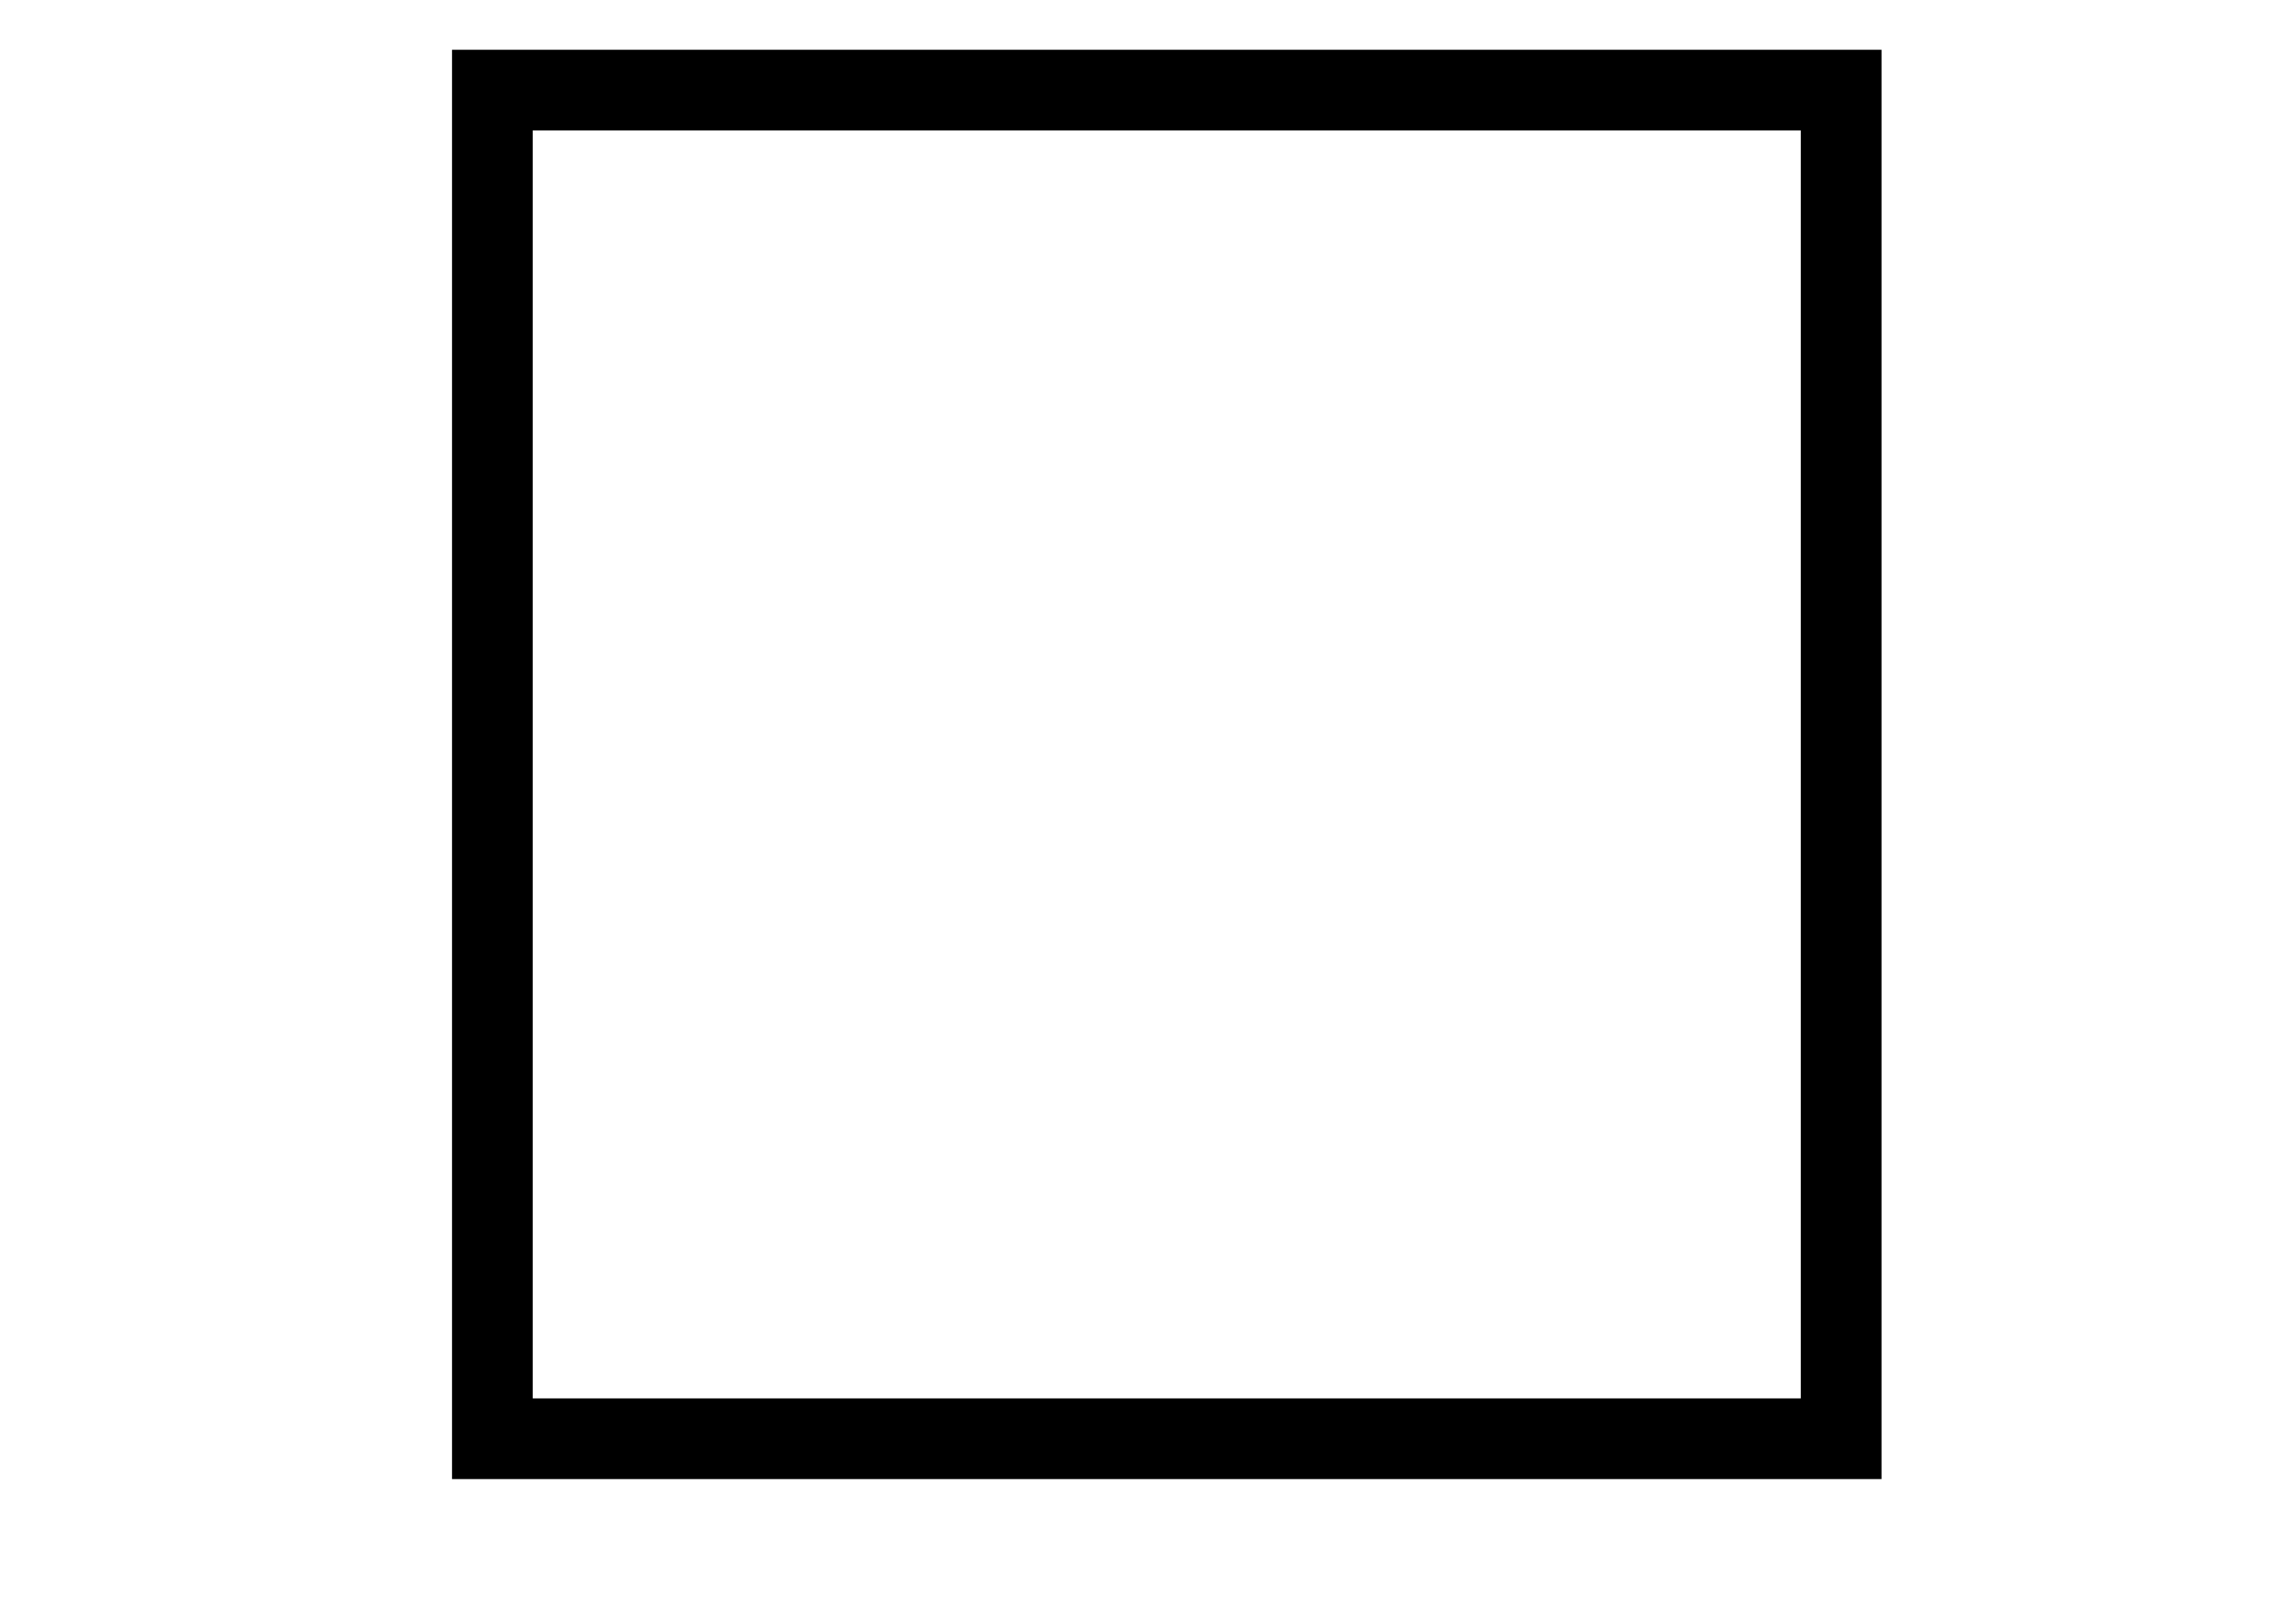
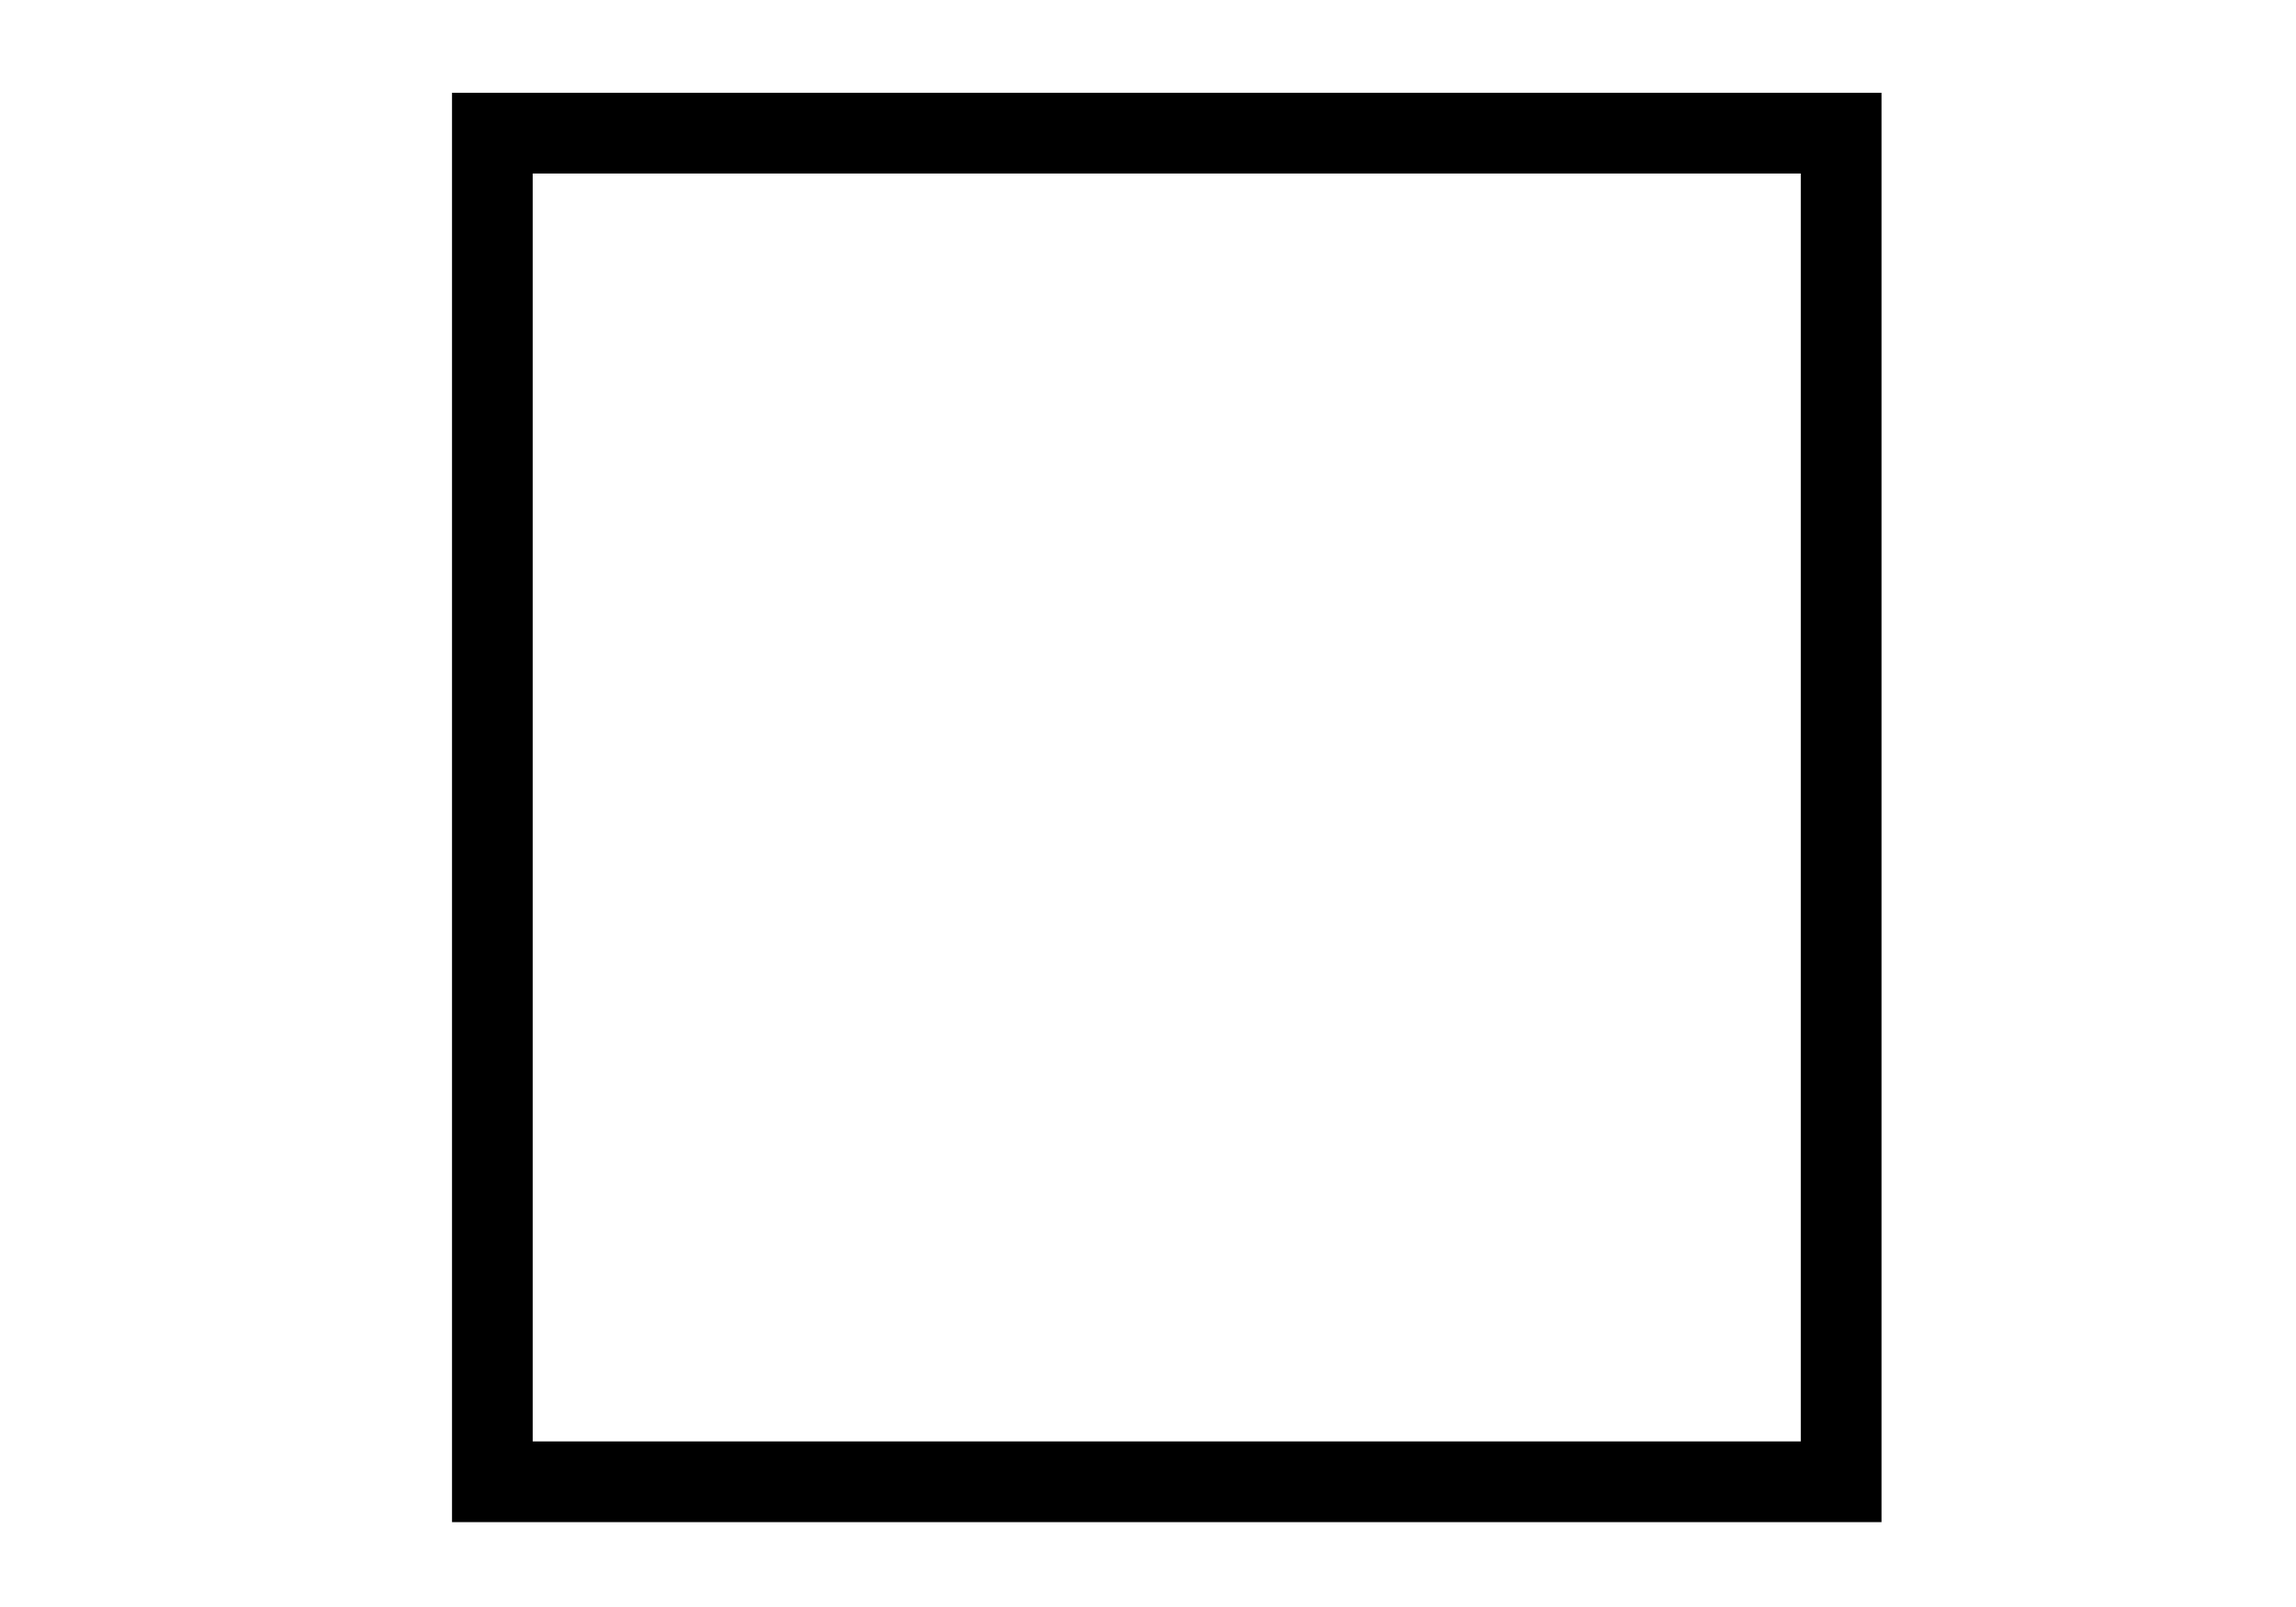
- <svg xmlns="http://www.w3.org/2000/svg" version="1.1" x="0px" y="0px" width="1280px" height="895.5px" viewBox="0 0 1280 895.5" enable-background="new 0 0 1280 895.5" xml:space="preserve">
-   <g id="Calque_1">
+ <svg xmlns="http://www.w3.org/2000/svg" version="1.1" id="Calque_1" x="0px" y="0px" width="1280px" height="895.5px" viewBox="0 0 1280 895.5" enable-background="new 0 0 1280 895.5" xml:space="preserve">
+   <g id="Calque_1_1_">
    <g id="Layer_1">
	</g>
    <g id="Mode_Isolation">
	</g>
  </g>
  <g id="Mode_Isolation_1_">
-     <rect x="274.5" y="50.25" fill="none" stroke="#000000" stroke-width="45" stroke-linecap="square" stroke-miterlimit="10" width="751.927" height="751.927" />
+     <rect x="274.5" y="74.25" fill="none" stroke="#000000" stroke-width="45" stroke-linecap="square" stroke-miterlimit="10" width="751.927" height="751.927" />
  </g>
</svg>
